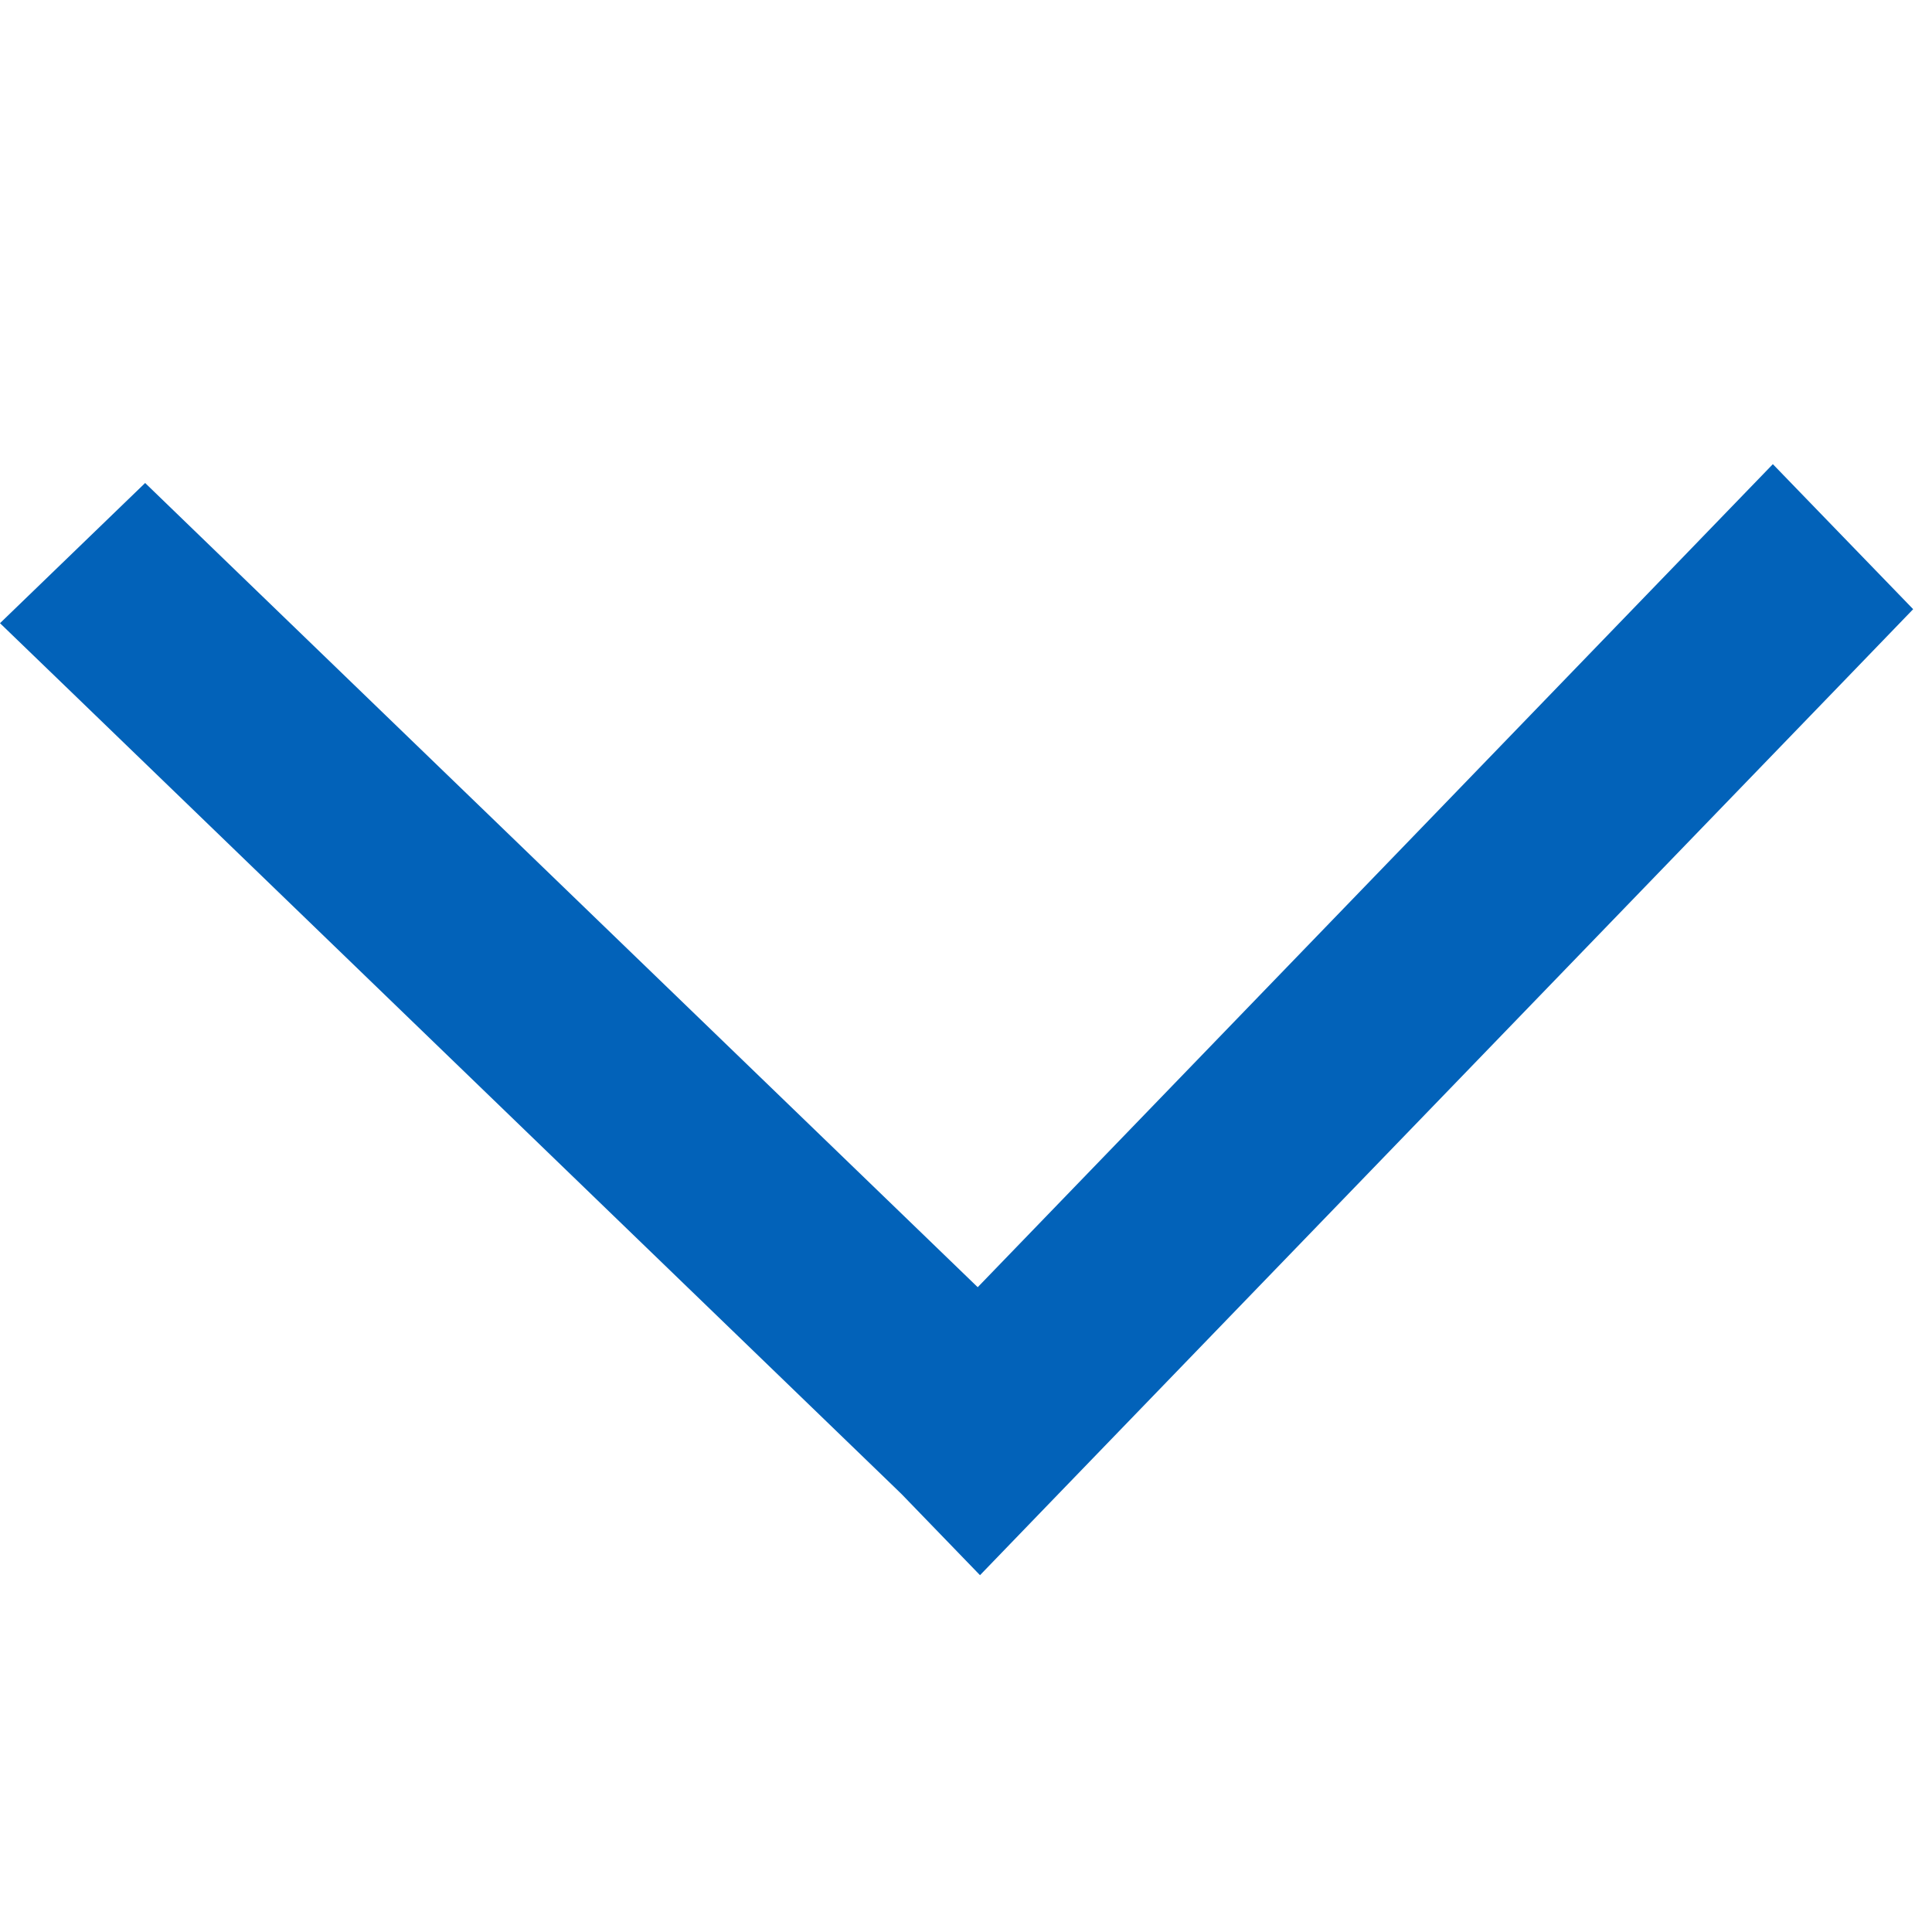
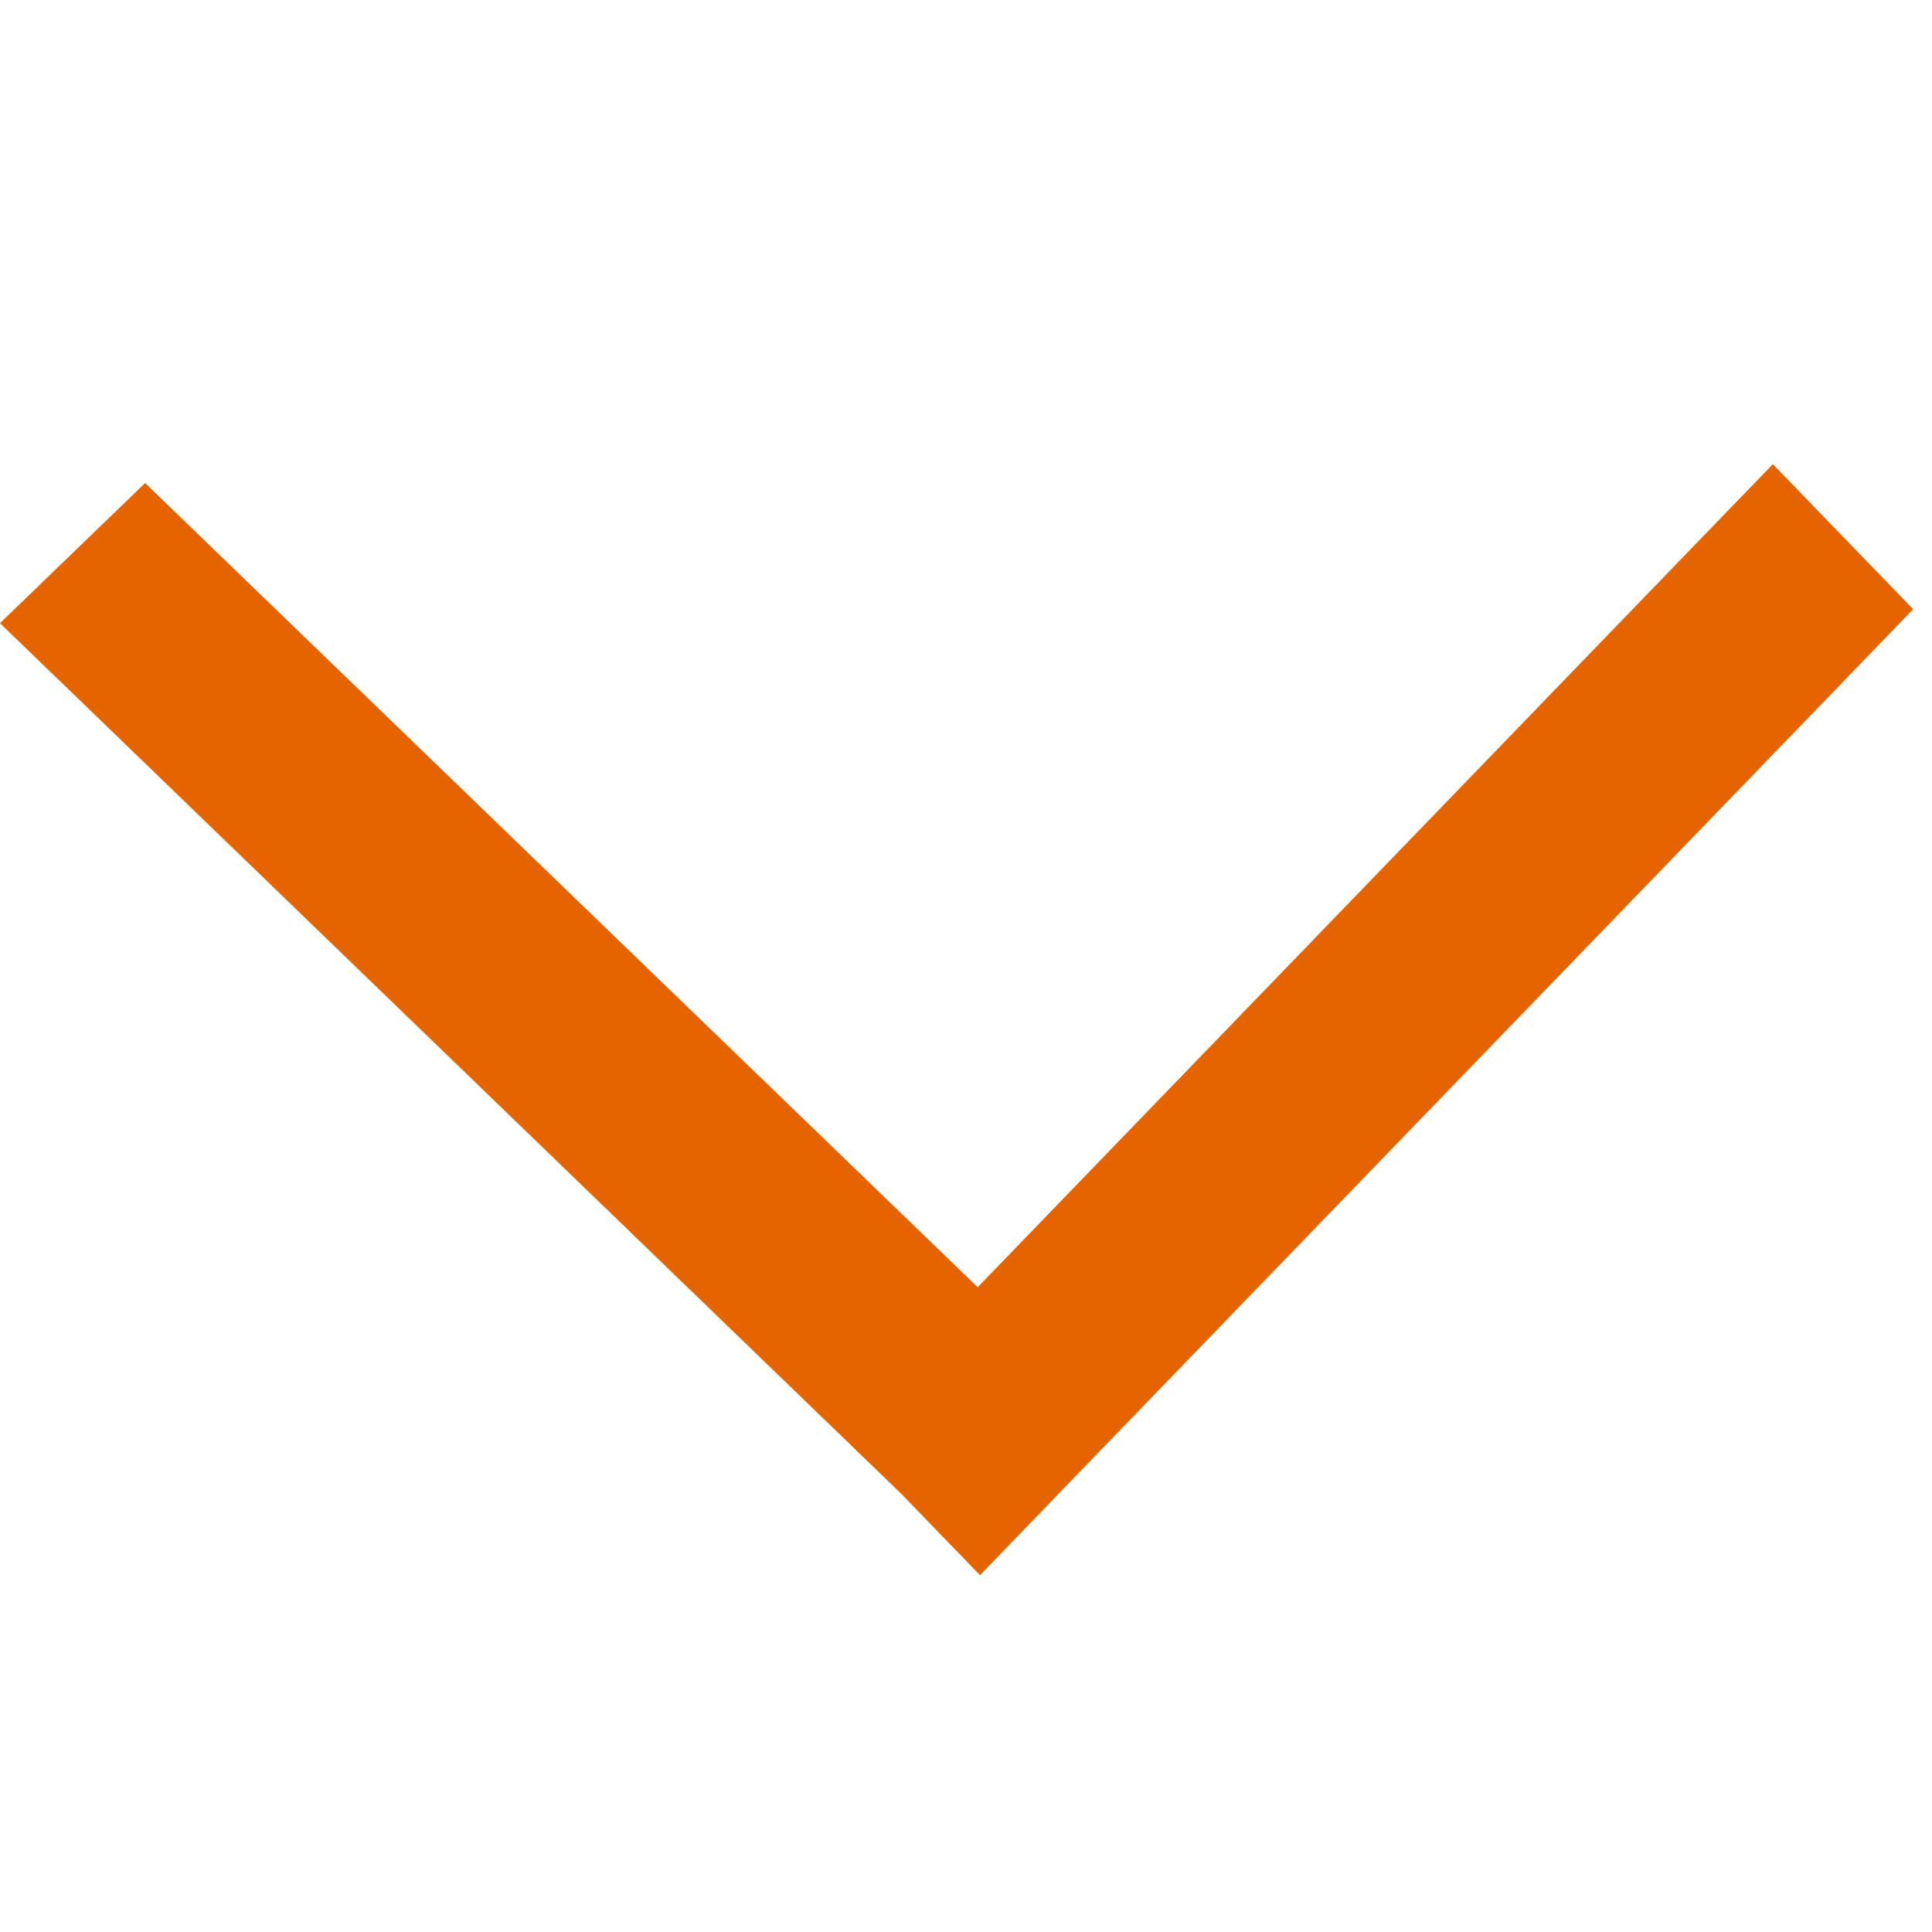
<svg xmlns="http://www.w3.org/2000/svg" viewBox="0 0 16 16" version="1.1" width="16" height="16">
-   <path d="M8.097 10.66l6.005-6.216.58-.6 1.162 1.201-.58.601-6.568 6.798-.58.601-.648-.67-.069-.067L.601 5.741 0 5.161 1.202 4l.6.58 6.295 6.08z" fill="#0262B9" fill-rule="evenodd" />
+   <path d="M8.097 10.66l6.005-6.216.58-.6 1.162 1.201-.58.601-6.568 6.798-.58.601-.648-.67-.069-.067L.601 5.741 0 5.161 1.202 4l.6.58 6.295 6.08z" fill="#E66400" fill-rule="evenodd" />
</svg>
